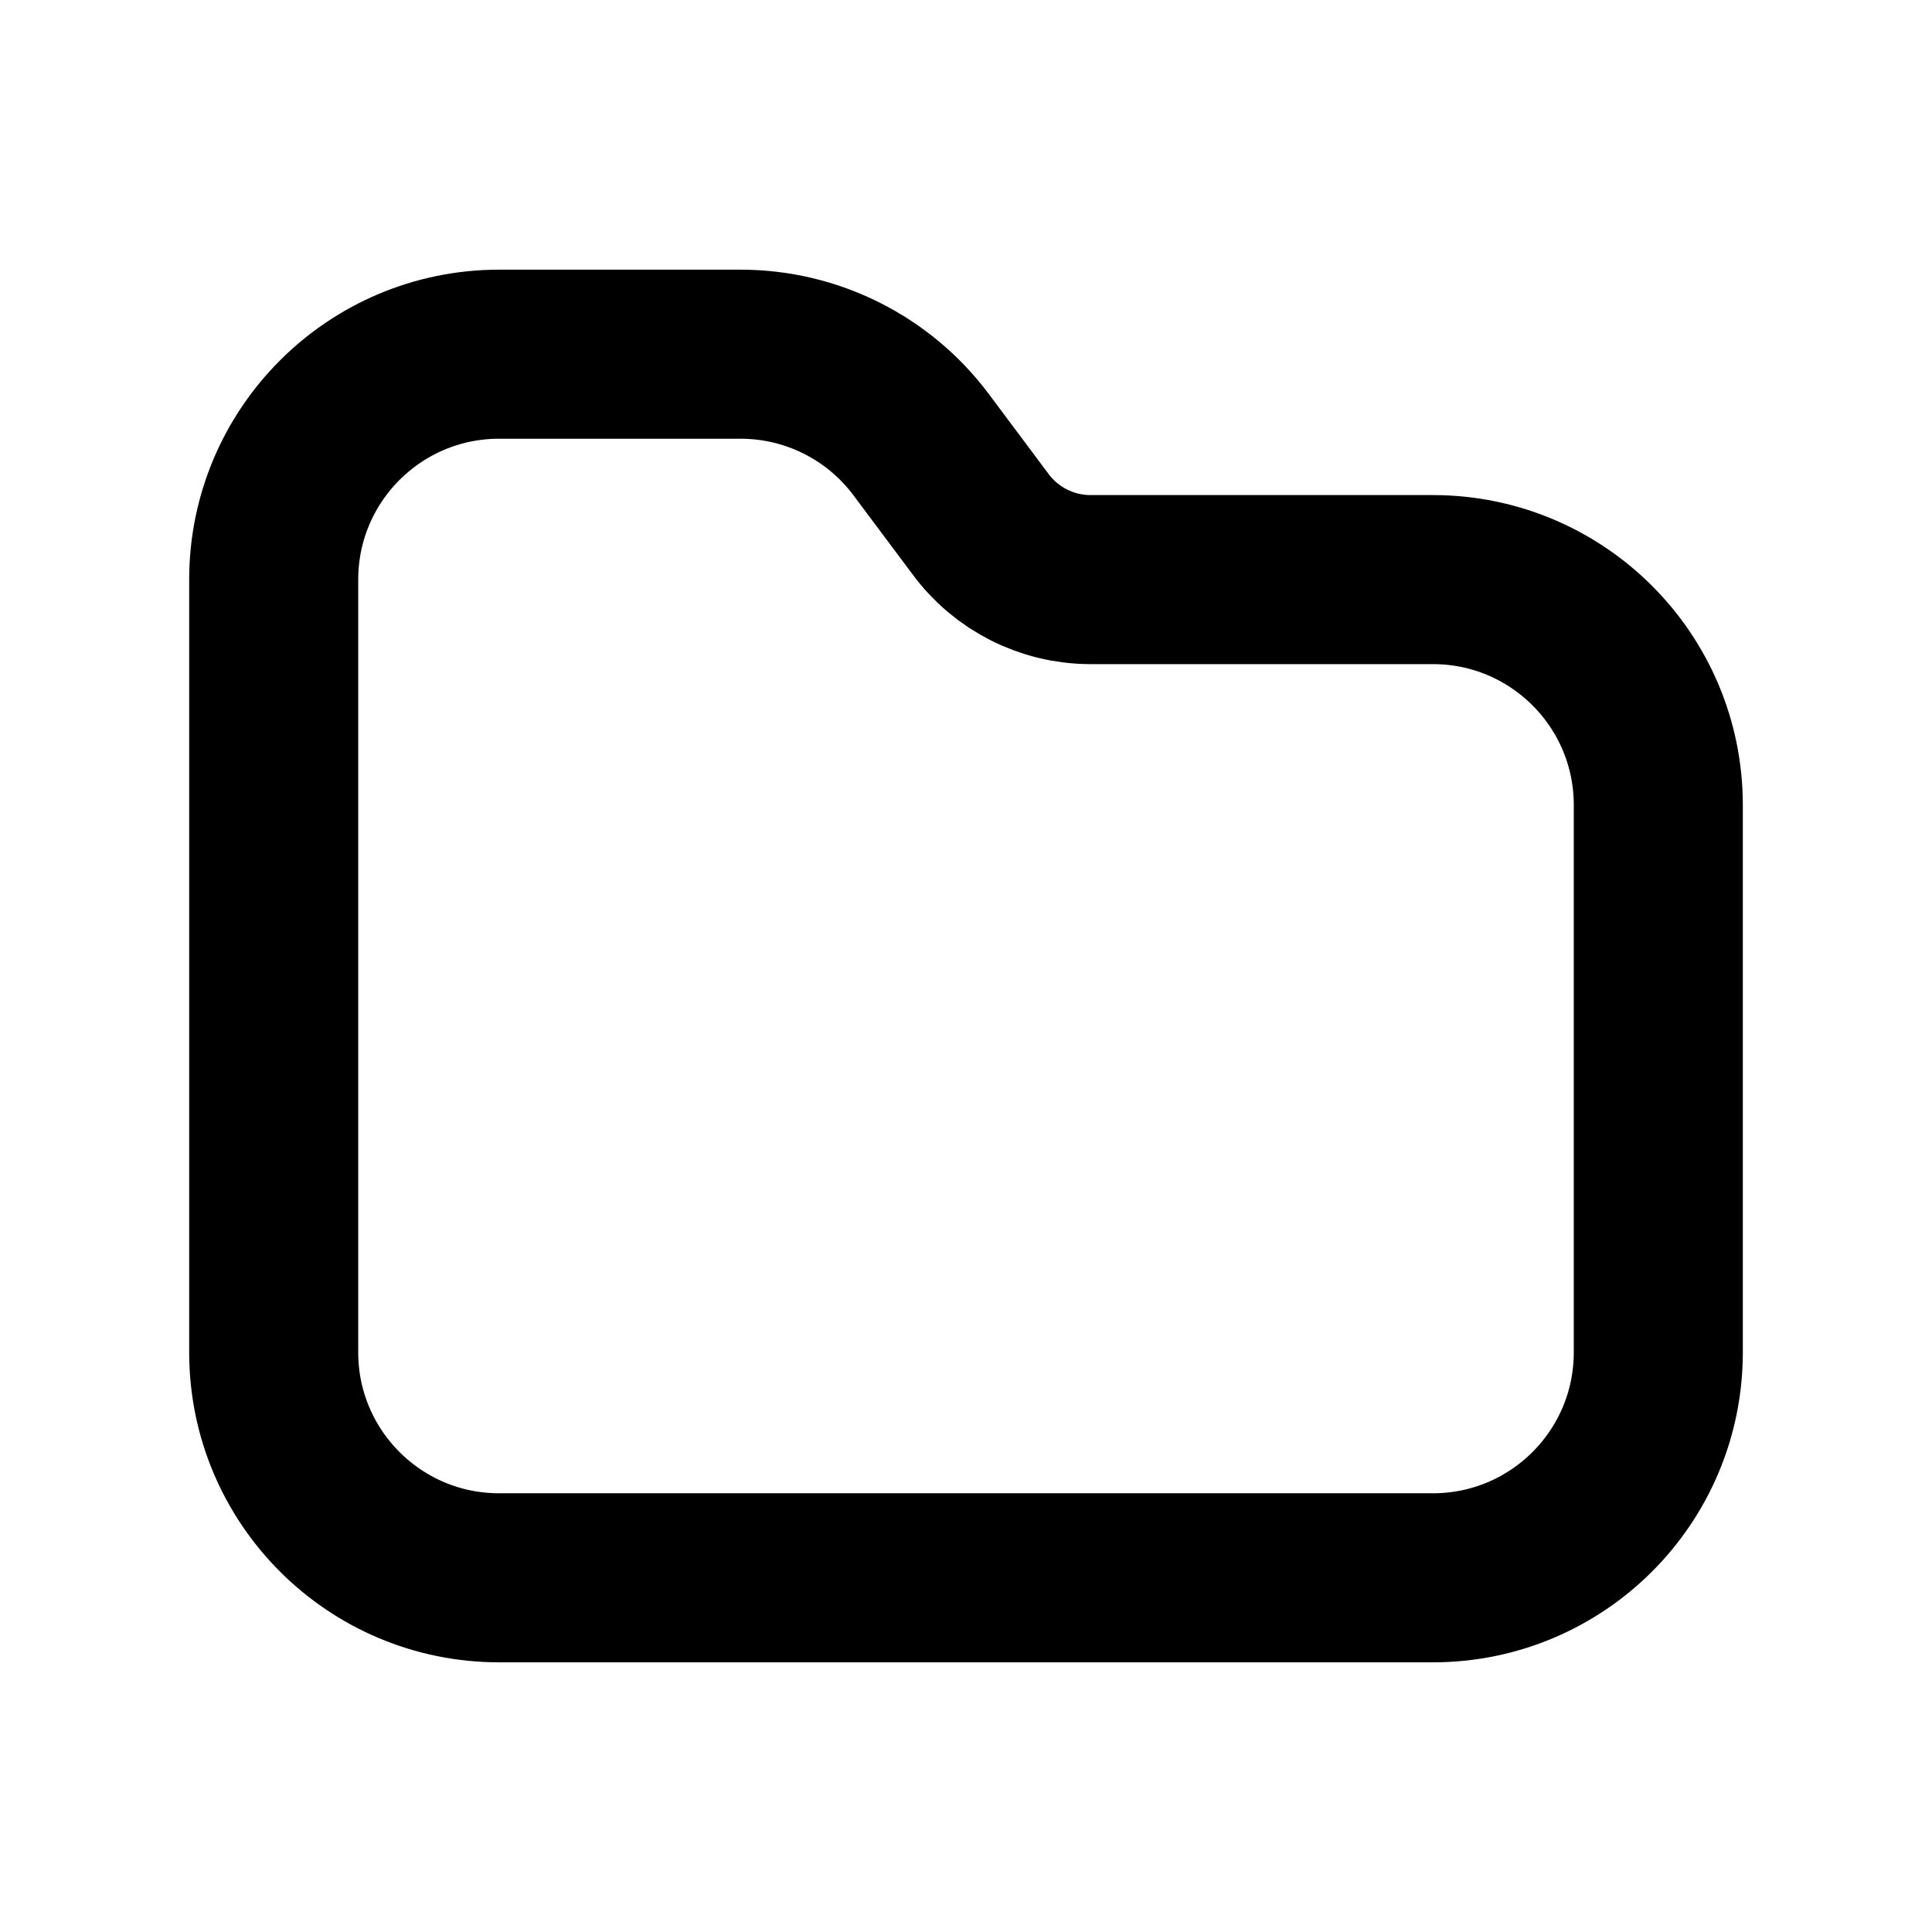
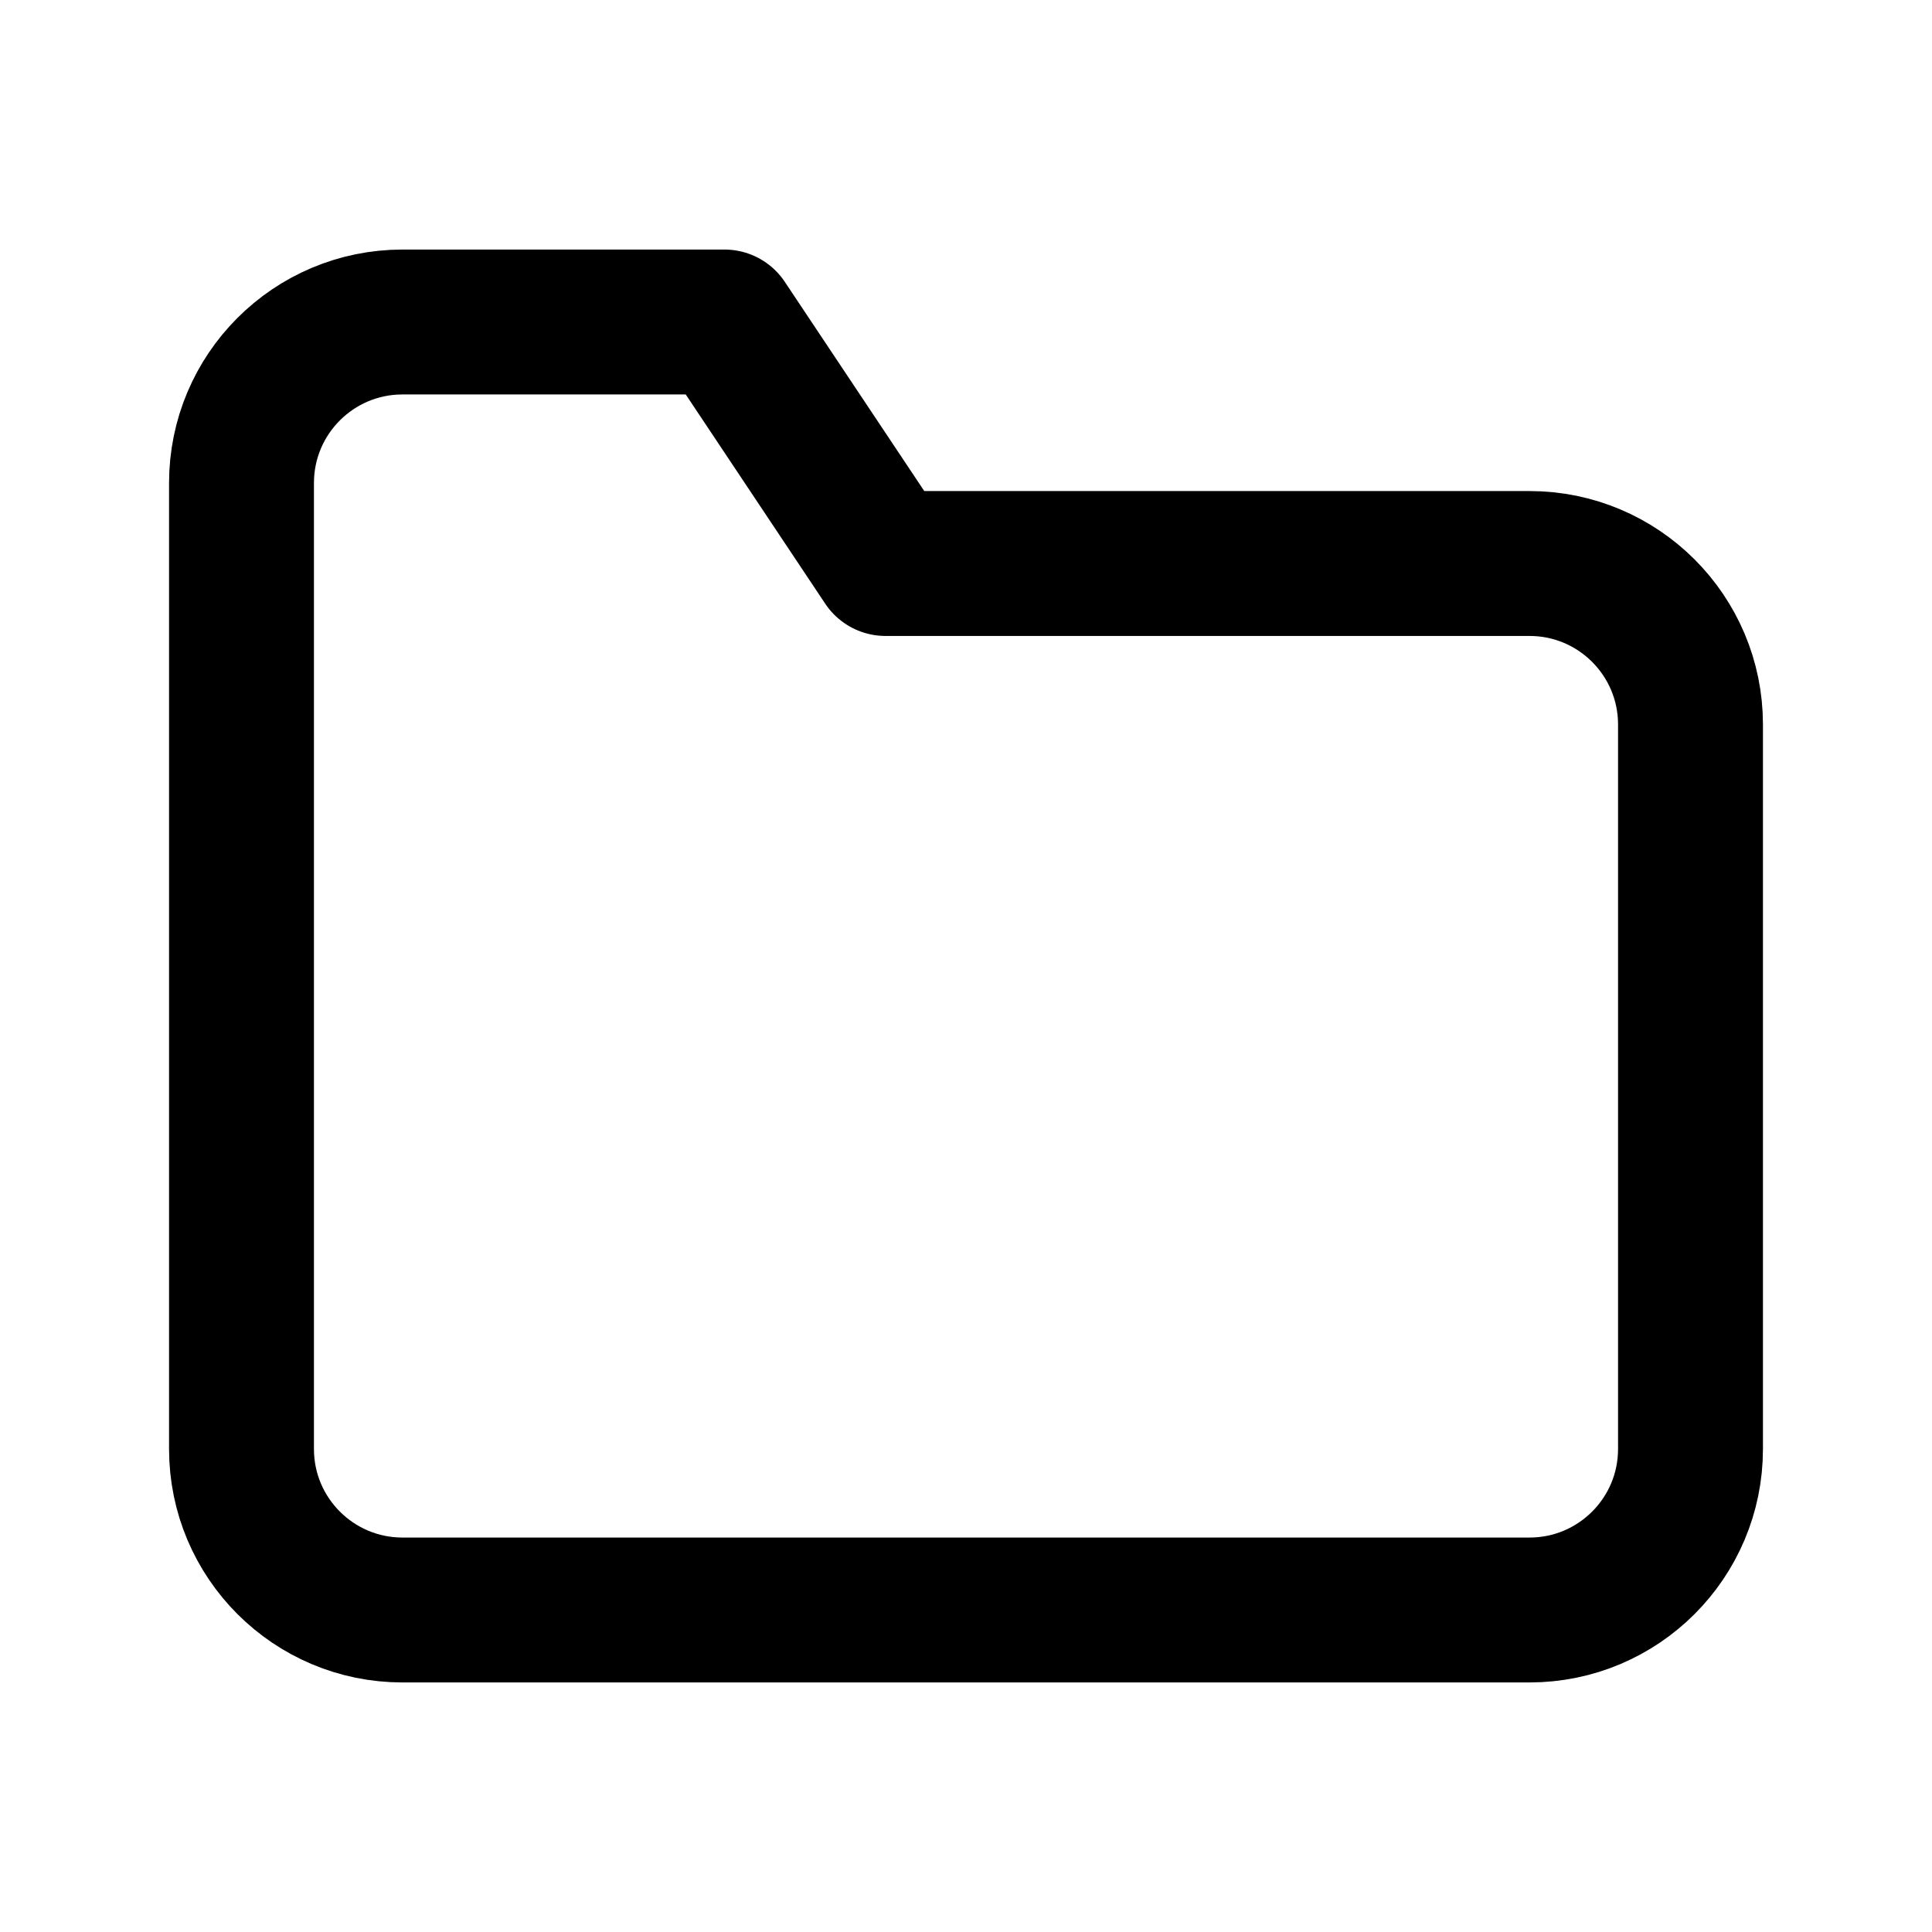
- <svg xmlns="http://www.w3.org/2000/svg" width="24" height="24" viewBox="0 0 24 24" fill="none" stroke="currentColor" stroke-width="2.1" stroke-linecap="round" stroke-linejoin="round">
-   <path d="M3.4 7.2A2.8 2.8 0 0 1 6.2 4.4h3a2.8 2.8 0 0 1 2.24 1.12l.74.99a1.7 1.7 0 0 0 1.36.69h4.26a2.8 2.8 0 0 1 2.8 2.8v6.8a2.8 2.8 0 0 1-2.8 2.8H6.2a2.8 2.8 0 0 1-2.8-2.8Z" />
+ <svg xmlns="http://www.w3.org/2000/svg" width="24" height="24" viewBox="0 0 24 24" fill="none" stroke="currentColor" stroke-width="1.8" stroke-linecap="round" stroke-linejoin="round">
+   <path d="M3 7.5V6a2 2 0 0 1 2-2h4l2 3h8a2 2 0 0 1 2 2v9a2 2 0 0 1-2 2H5a2 2 0 0 1-2-2V7.5Z" />
</svg>
